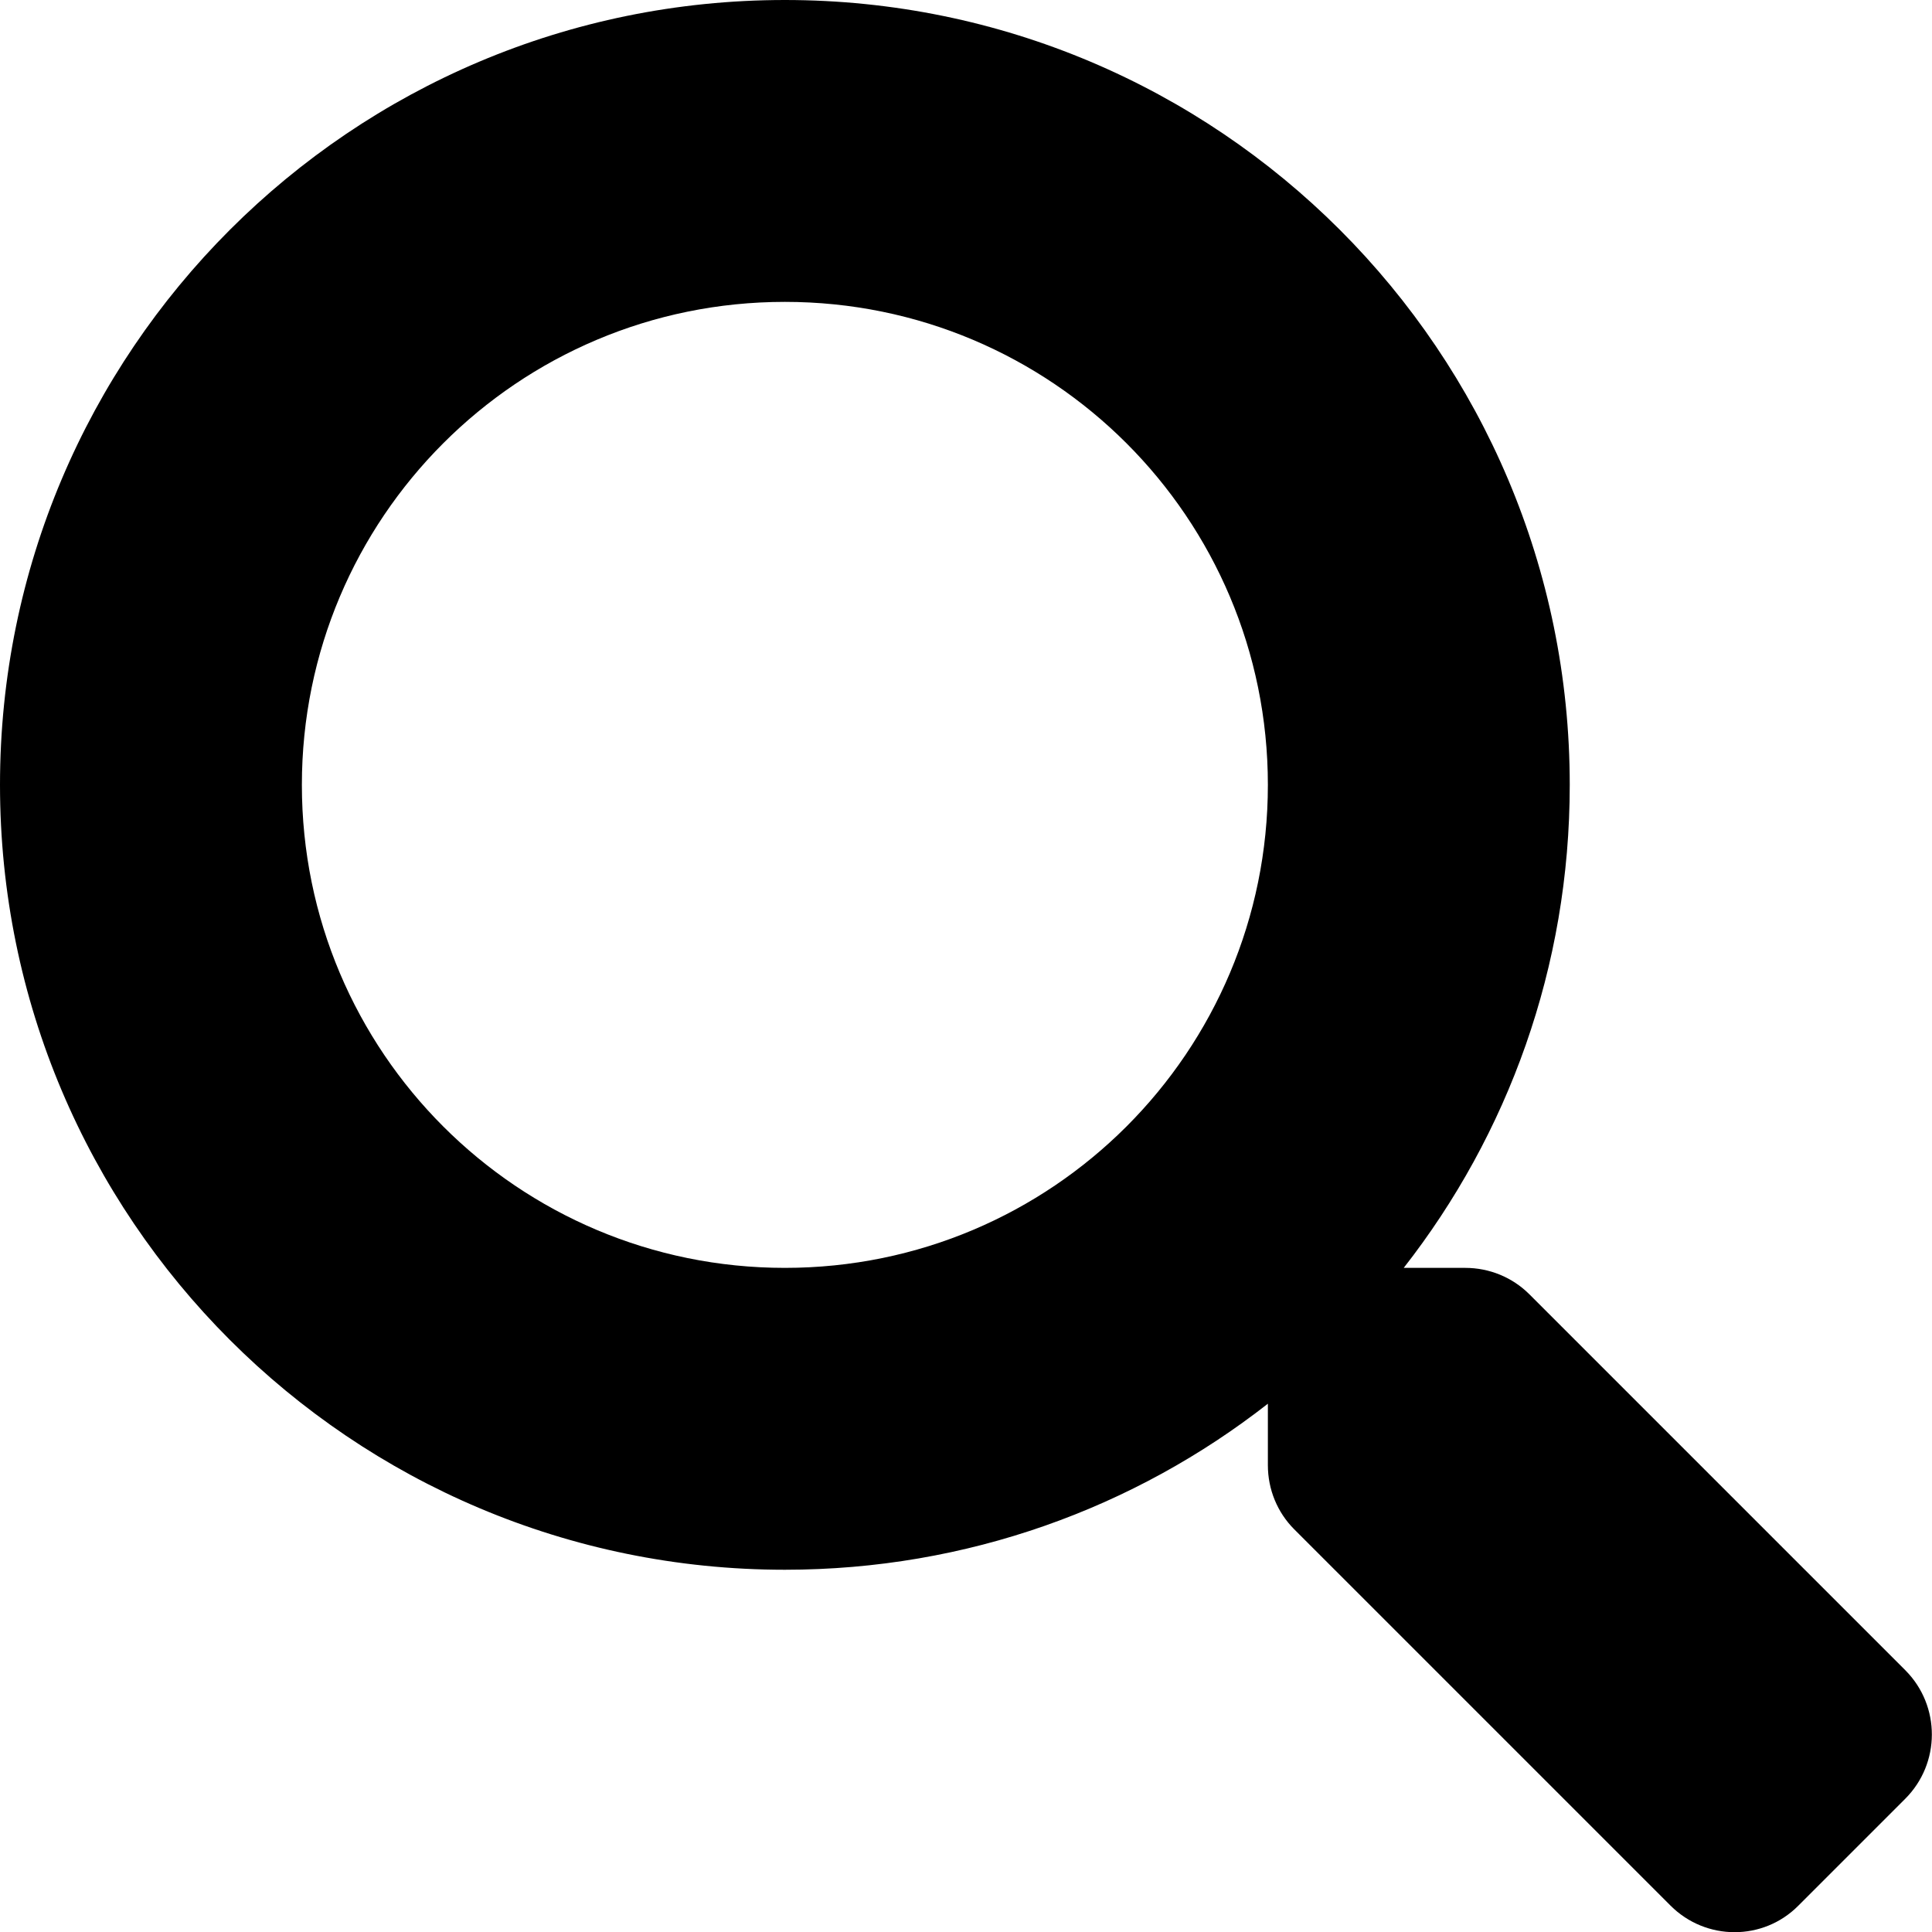
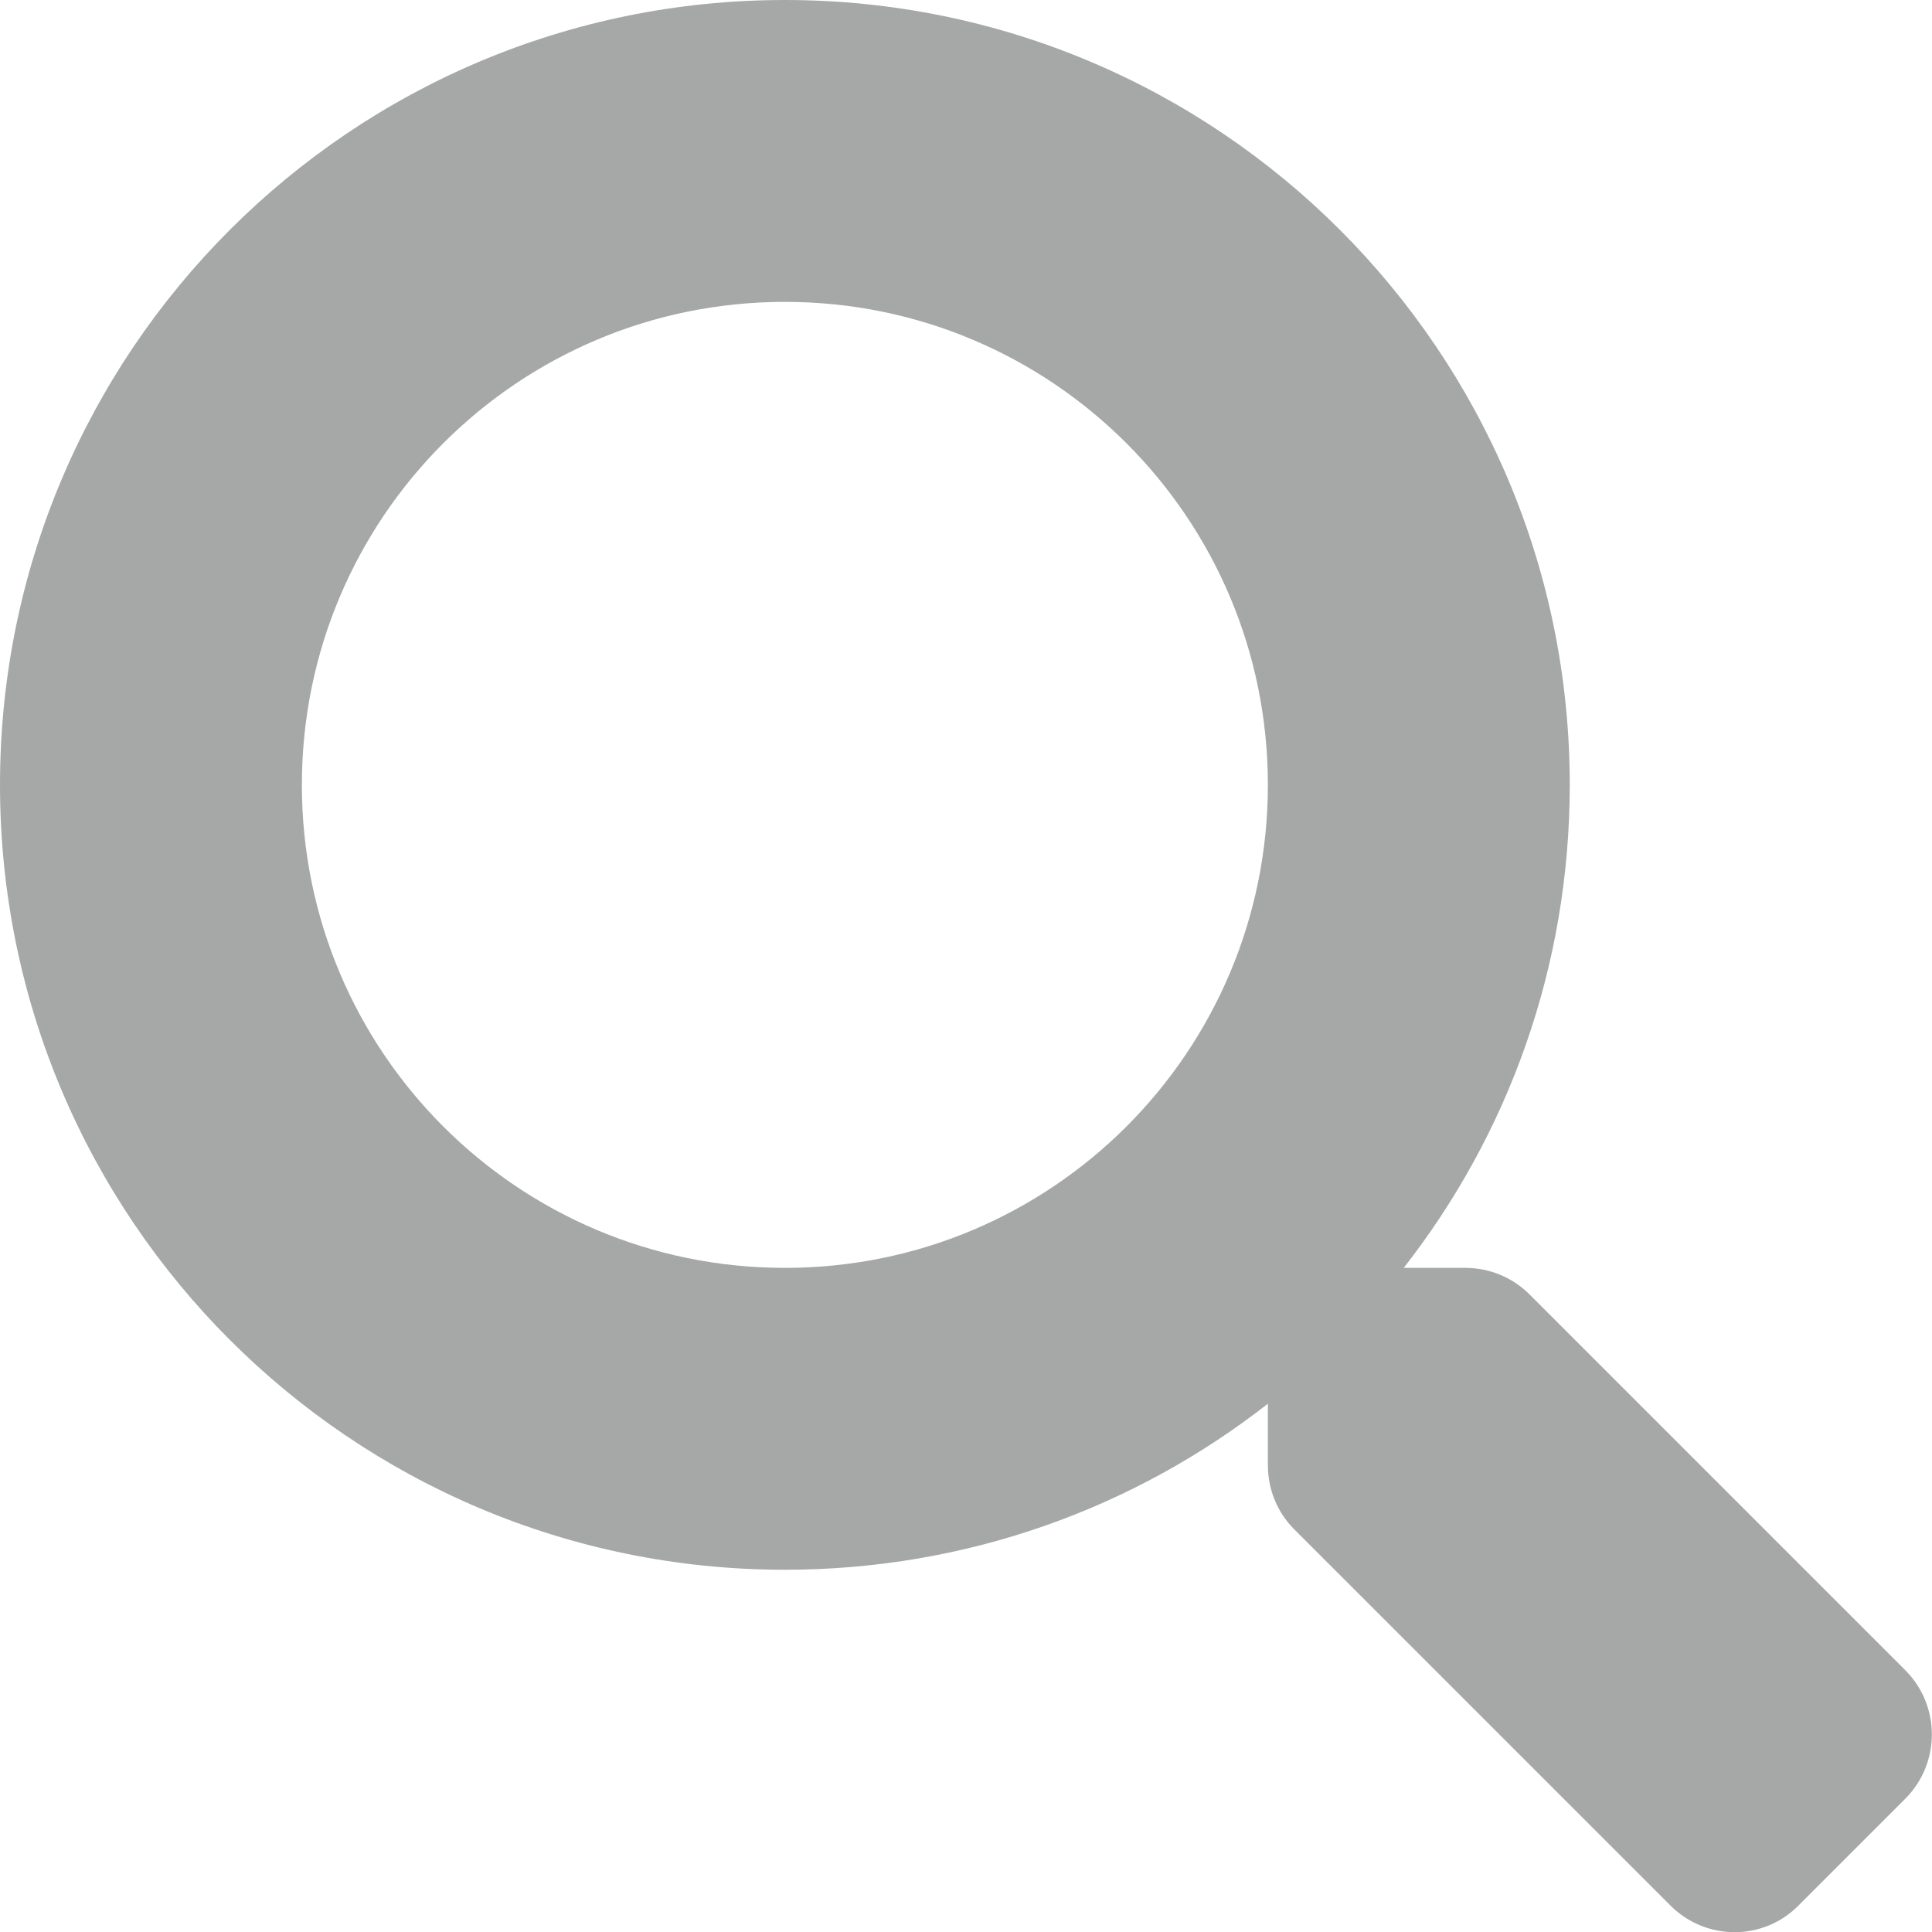
<svg xmlns="http://www.w3.org/2000/svg" aria-hidden="true" focusable="false" data-prefix="fas" data-icon="search" class="svg-inline--fa fa-search fa-w-16" role="img" viewBox="0 0 512 512">
-   <path fill="currentColor" d="M505 442.7L405.3 343c-4.5-4.5-10.6-7-17-7H372c27.6-35.3 44-79.7 44-128C416 93.1 322.9 0 208 0S0 93.1 0 208s93.1 208 208 208c48.3 0 92.7-16.4 128-44v16.3c0 6.4 2.5 12.5 7 17l99.7 99.7c9.4 9.4 24.6 9.4 33.9 0l28.3-28.3c9.4-9.4 9.4-24.6.1-34zM208 336c-70.7 0-128-57.2-128-128 0-70.7 57.2-128 128-128 70.7 0 128 57.2 128 128 0 70.7-57.2 128-128 128z" />
+   <path fill="#a5a8a6" d="M505 442.7L405.3 343c-4.5-4.5-10.6-7-17-7H372c27.6-35.3 44-79.7 44-128C416 93.1 322.9 0 208 0S0 93.1 0 208s93.1 208 208 208c48.3 0 92.7-16.4 128-44v16.3c0 6.4 2.5 12.5 7 17l99.7 99.7c9.4 9.4 24.6 9.4 33.9 0l28.3-28.3c9.4-9.4 9.4-24.6.1-34zM208 336c-70.7 0-128-57.2-128-128 0-70.7 57.2-128 128-128 70.7 0 128 57.2 128 128 0 70.7-57.2 128-128 128z" />
</svg>
